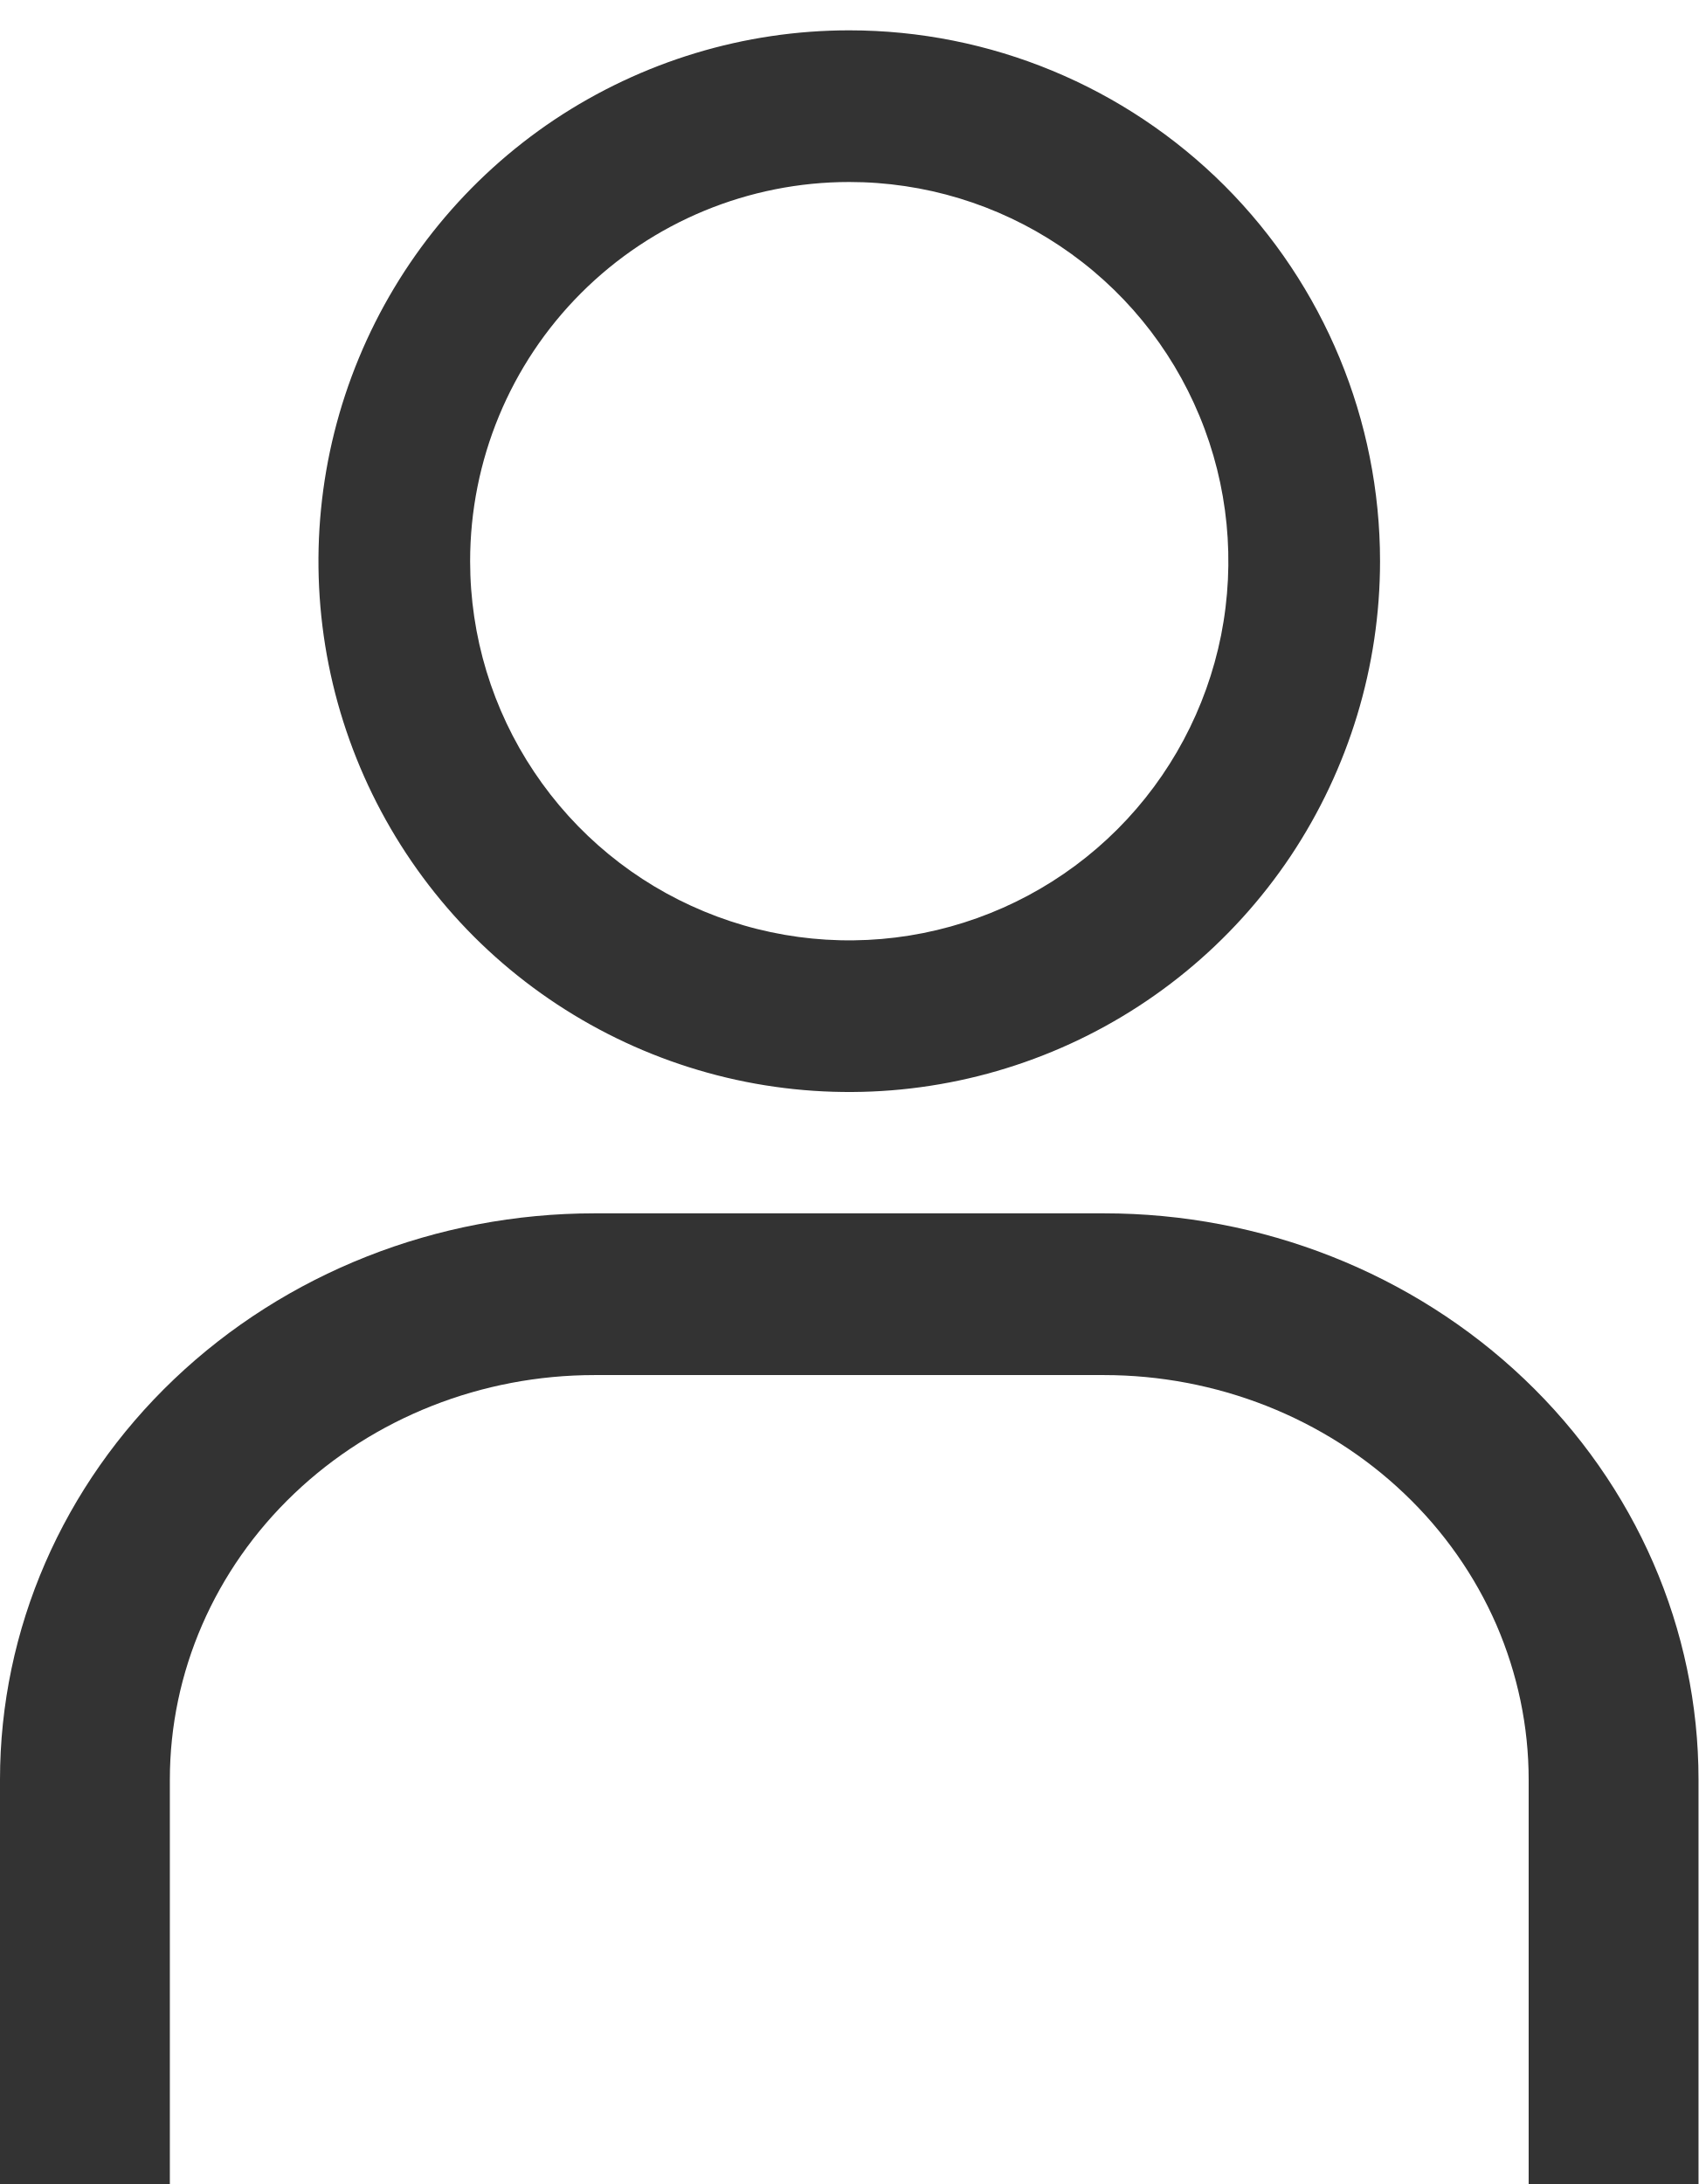
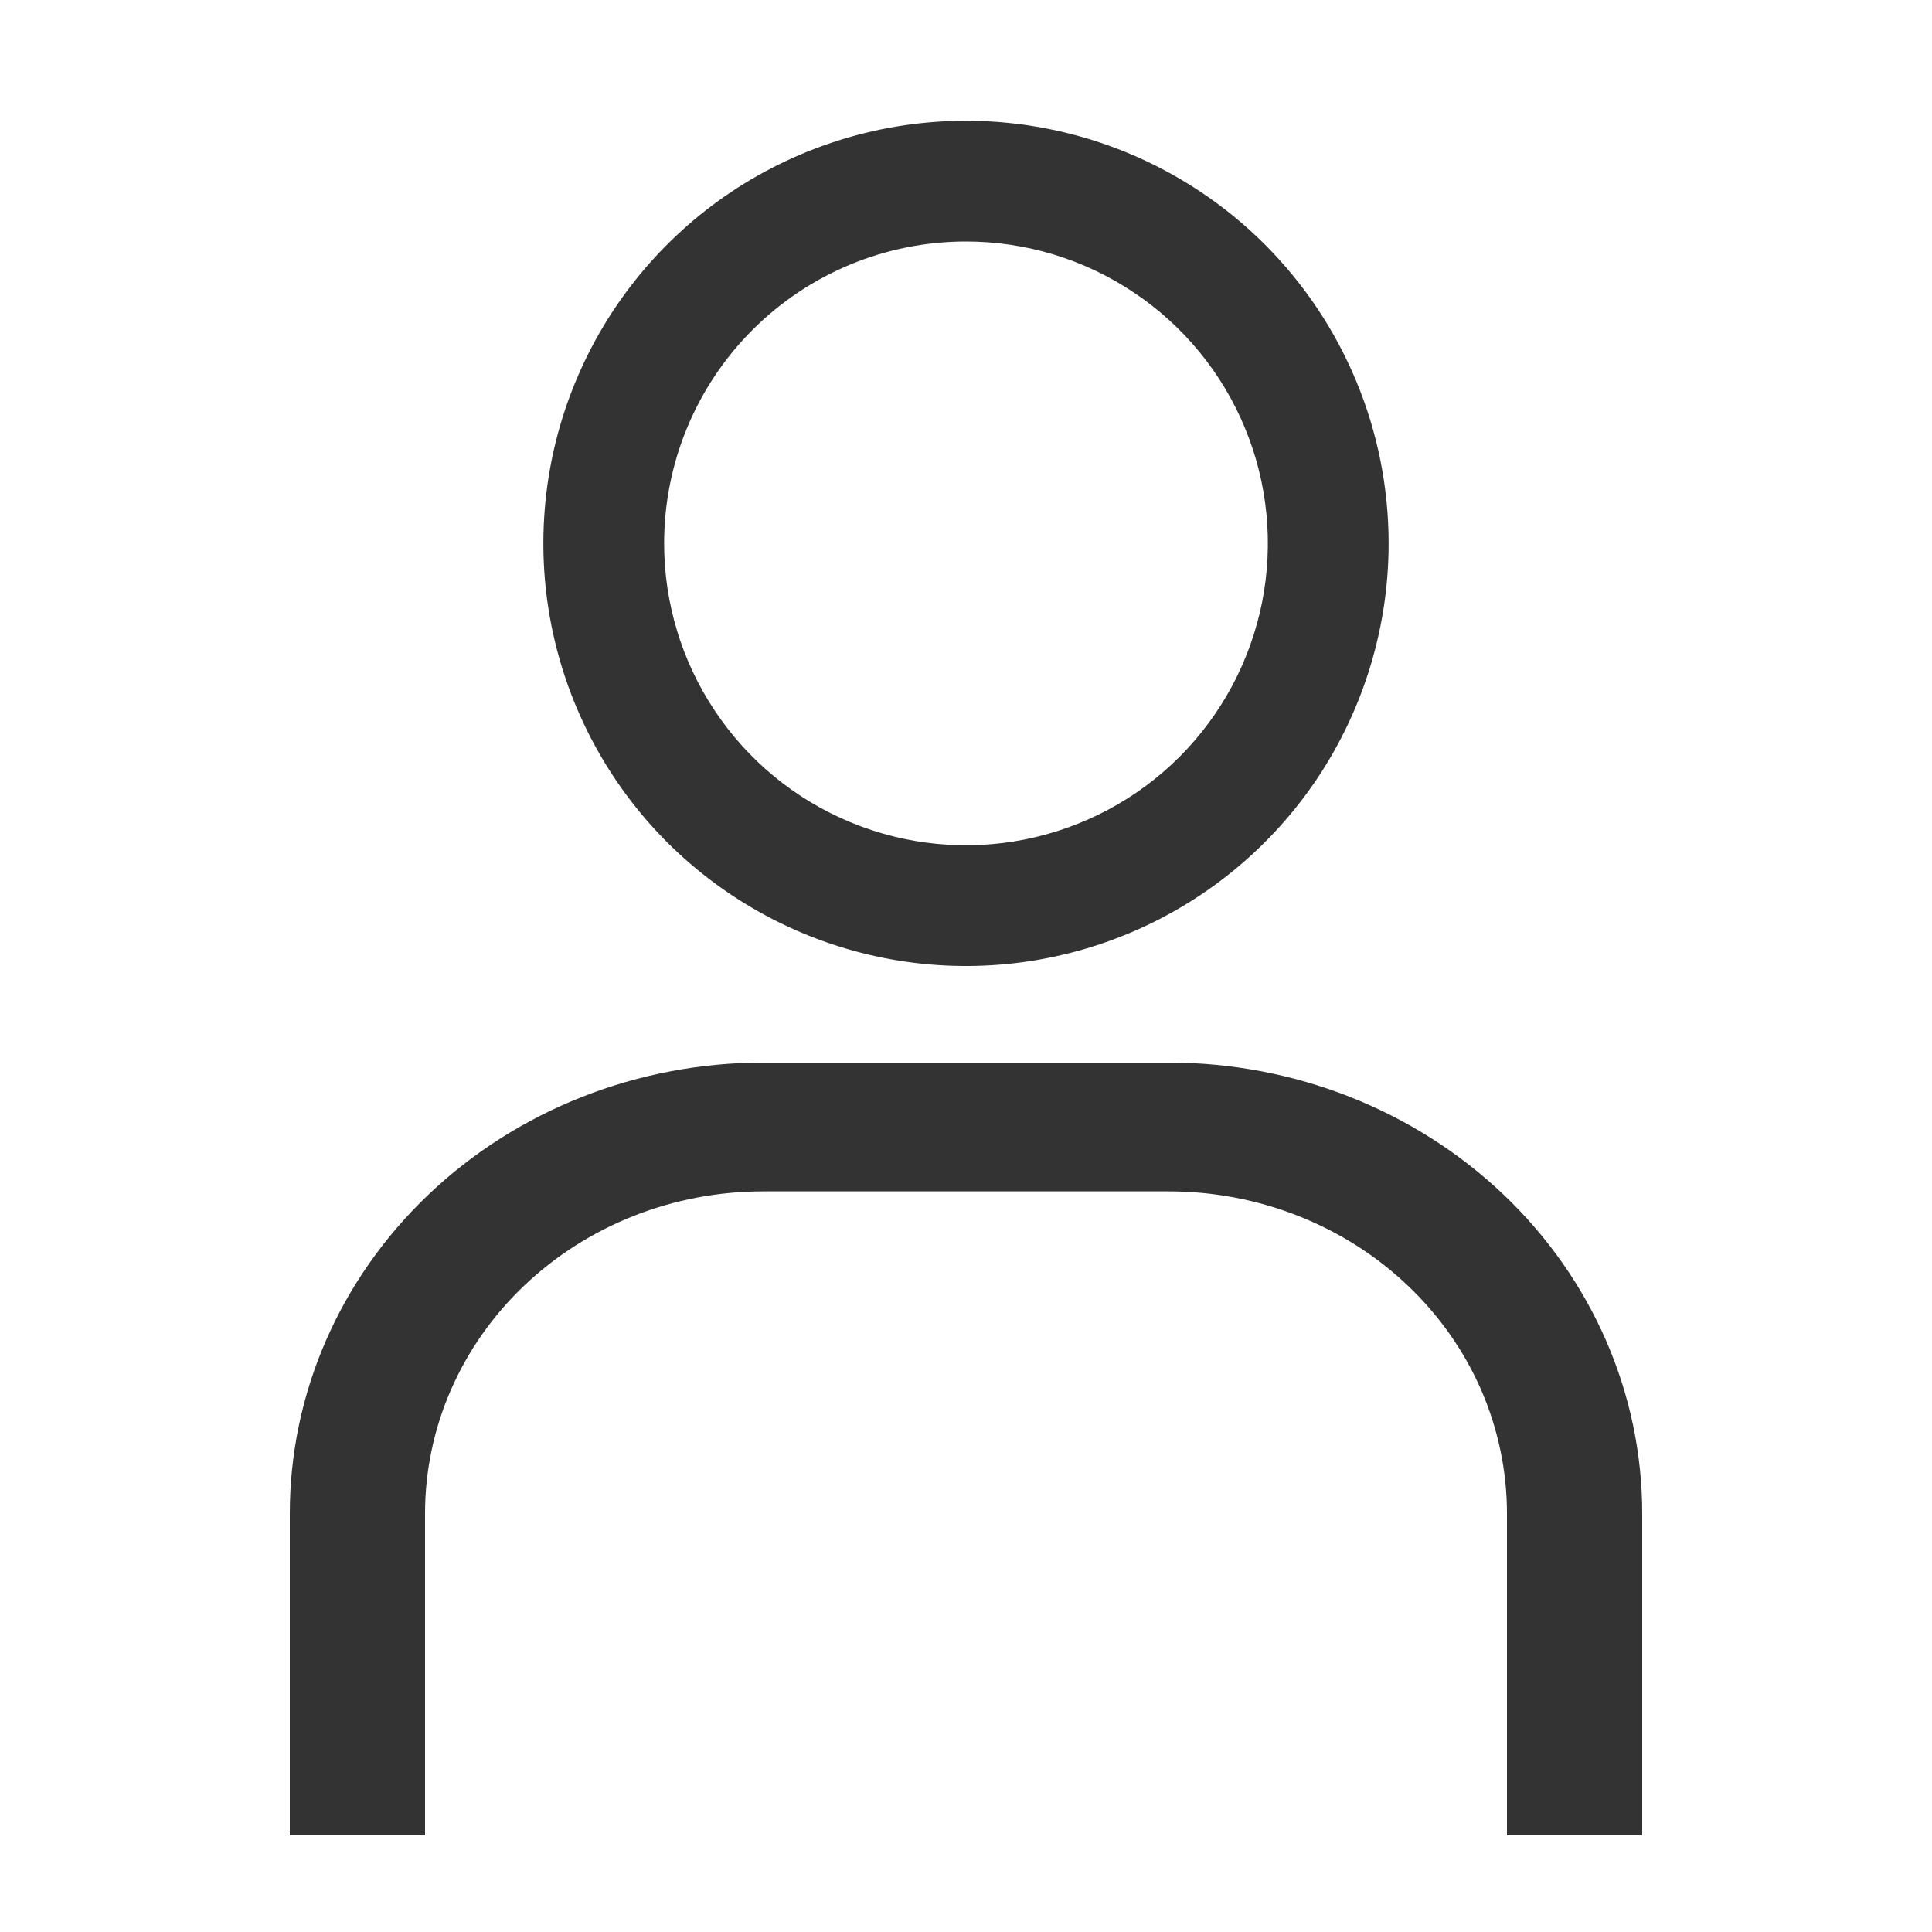
- <svg xmlns="http://www.w3.org/2000/svg" width="14" height="18" viewBox="0 0 14 18" fill="none">
-   <path d="M7 1.5C7.618 1.5 8.222 1.683 8.736 2.027C9.25 2.37 9.651 2.858 9.887 3.429C10.124 4 10.185 4.628 10.065 5.235C9.944 5.841 9.647 6.398 9.21 6.835C8.773 7.272 8.216 7.569 7.61 7.69C7.003 7.811 6.375 7.749 5.804 7.512C5.233 7.276 4.745 6.875 4.402 6.361C4.058 5.847 3.875 5.243 3.875 4.625C3.875 3.796 4.204 3.001 4.79 2.415C5.376 1.829 6.171 1.5 7 1.5ZM7 0.25C6.135 0.25 5.289 0.507 4.569 0.987C3.85 1.468 3.289 2.151 2.958 2.951C2.627 3.75 2.54 4.63 2.709 5.479C2.878 6.327 3.295 7.107 3.906 7.719C4.518 8.33 5.298 8.747 6.146 8.916C6.995 9.085 7.875 8.998 8.674 8.667C9.474 8.336 10.157 7.775 10.638 7.056C11.118 6.336 11.375 5.49 11.375 4.625C11.375 3.465 10.914 2.352 10.094 1.531C9.273 0.711 8.16 0.25 7 0.25Z" fill="#333333" />
-   <path d="M14 18H12.6V14.667C12.6 14.229 12.509 13.796 12.334 13.391C12.158 12.987 11.9 12.619 11.575 12.31C11.25 12 10.864 11.755 10.439 11.587C10.015 11.42 9.56 11.333 9.1 11.333H4.9C3.972 11.333 3.082 11.684 2.425 12.31C1.769 12.935 1.4 13.783 1.4 14.667V18H0V14.667C0 13.429 0.516 12.242 1.435 11.367C2.354 10.492 3.6 10 4.9 10H9.1C10.4 10 11.646 10.492 12.565 11.367C13.484 12.242 14 13.429 14 14.667V18Z" fill="#333333" />
+ <svg xmlns="http://www.w3.org/2000/svg" width="20" height="20" viewBox="0 0 20 20" fill="none">
+   <path d="M10 2.5C10.618 2.5 11.222 2.683 11.736 3.027C12.25 3.37 12.651 3.858 12.887 4.429C13.124 5 13.185 5.628 13.065 6.235C12.944 6.841 12.647 7.398 12.21 7.835C11.773 8.272 11.216 8.569 10.61 8.69C10.004 8.811 9.375 8.749 8.804 8.512C8.233 8.276 7.745 7.875 7.402 7.361C7.058 6.847 6.875 6.243 6.875 5.625C6.875 4.796 7.204 4.001 7.79 3.415C8.376 2.829 9.171 2.5 10 2.5ZM10 1.25C9.135 1.25 8.289 1.507 7.569 1.987C6.85 2.468 6.289 3.151 5.958 3.951C5.627 4.75 5.54 5.63 5.709 6.479C5.878 7.327 6.295 8.107 6.906 8.719C7.518 9.33 8.298 9.747 9.146 9.916C9.995 10.085 10.875 9.998 11.674 9.667C12.474 9.336 13.157 8.775 13.638 8.056C14.118 7.336 14.375 6.49 14.375 5.625C14.375 4.465 13.914 3.352 13.094 2.531C12.273 1.711 11.16 1.25 10 1.25Z" fill="#333333" />
+   <path d="M17 19H15.6V15.667C15.6 15.229 15.509 14.796 15.334 14.391C15.158 13.987 14.9 13.619 14.575 13.31C14.25 13 13.864 12.755 13.439 12.587C13.015 12.42 12.56 12.333 12.1 12.333H7.9C6.972 12.333 6.082 12.684 5.425 13.31C4.769 13.935 4.4 14.783 4.4 15.667V19H3V15.667C3 14.429 3.516 13.242 4.435 12.367C5.354 11.492 6.6 11 7.9 11H12.1C13.4 11 14.646 11.492 15.565 12.367C16.484 13.242 17 14.429 17 15.667V19Z" fill="#333333" />
</svg>
